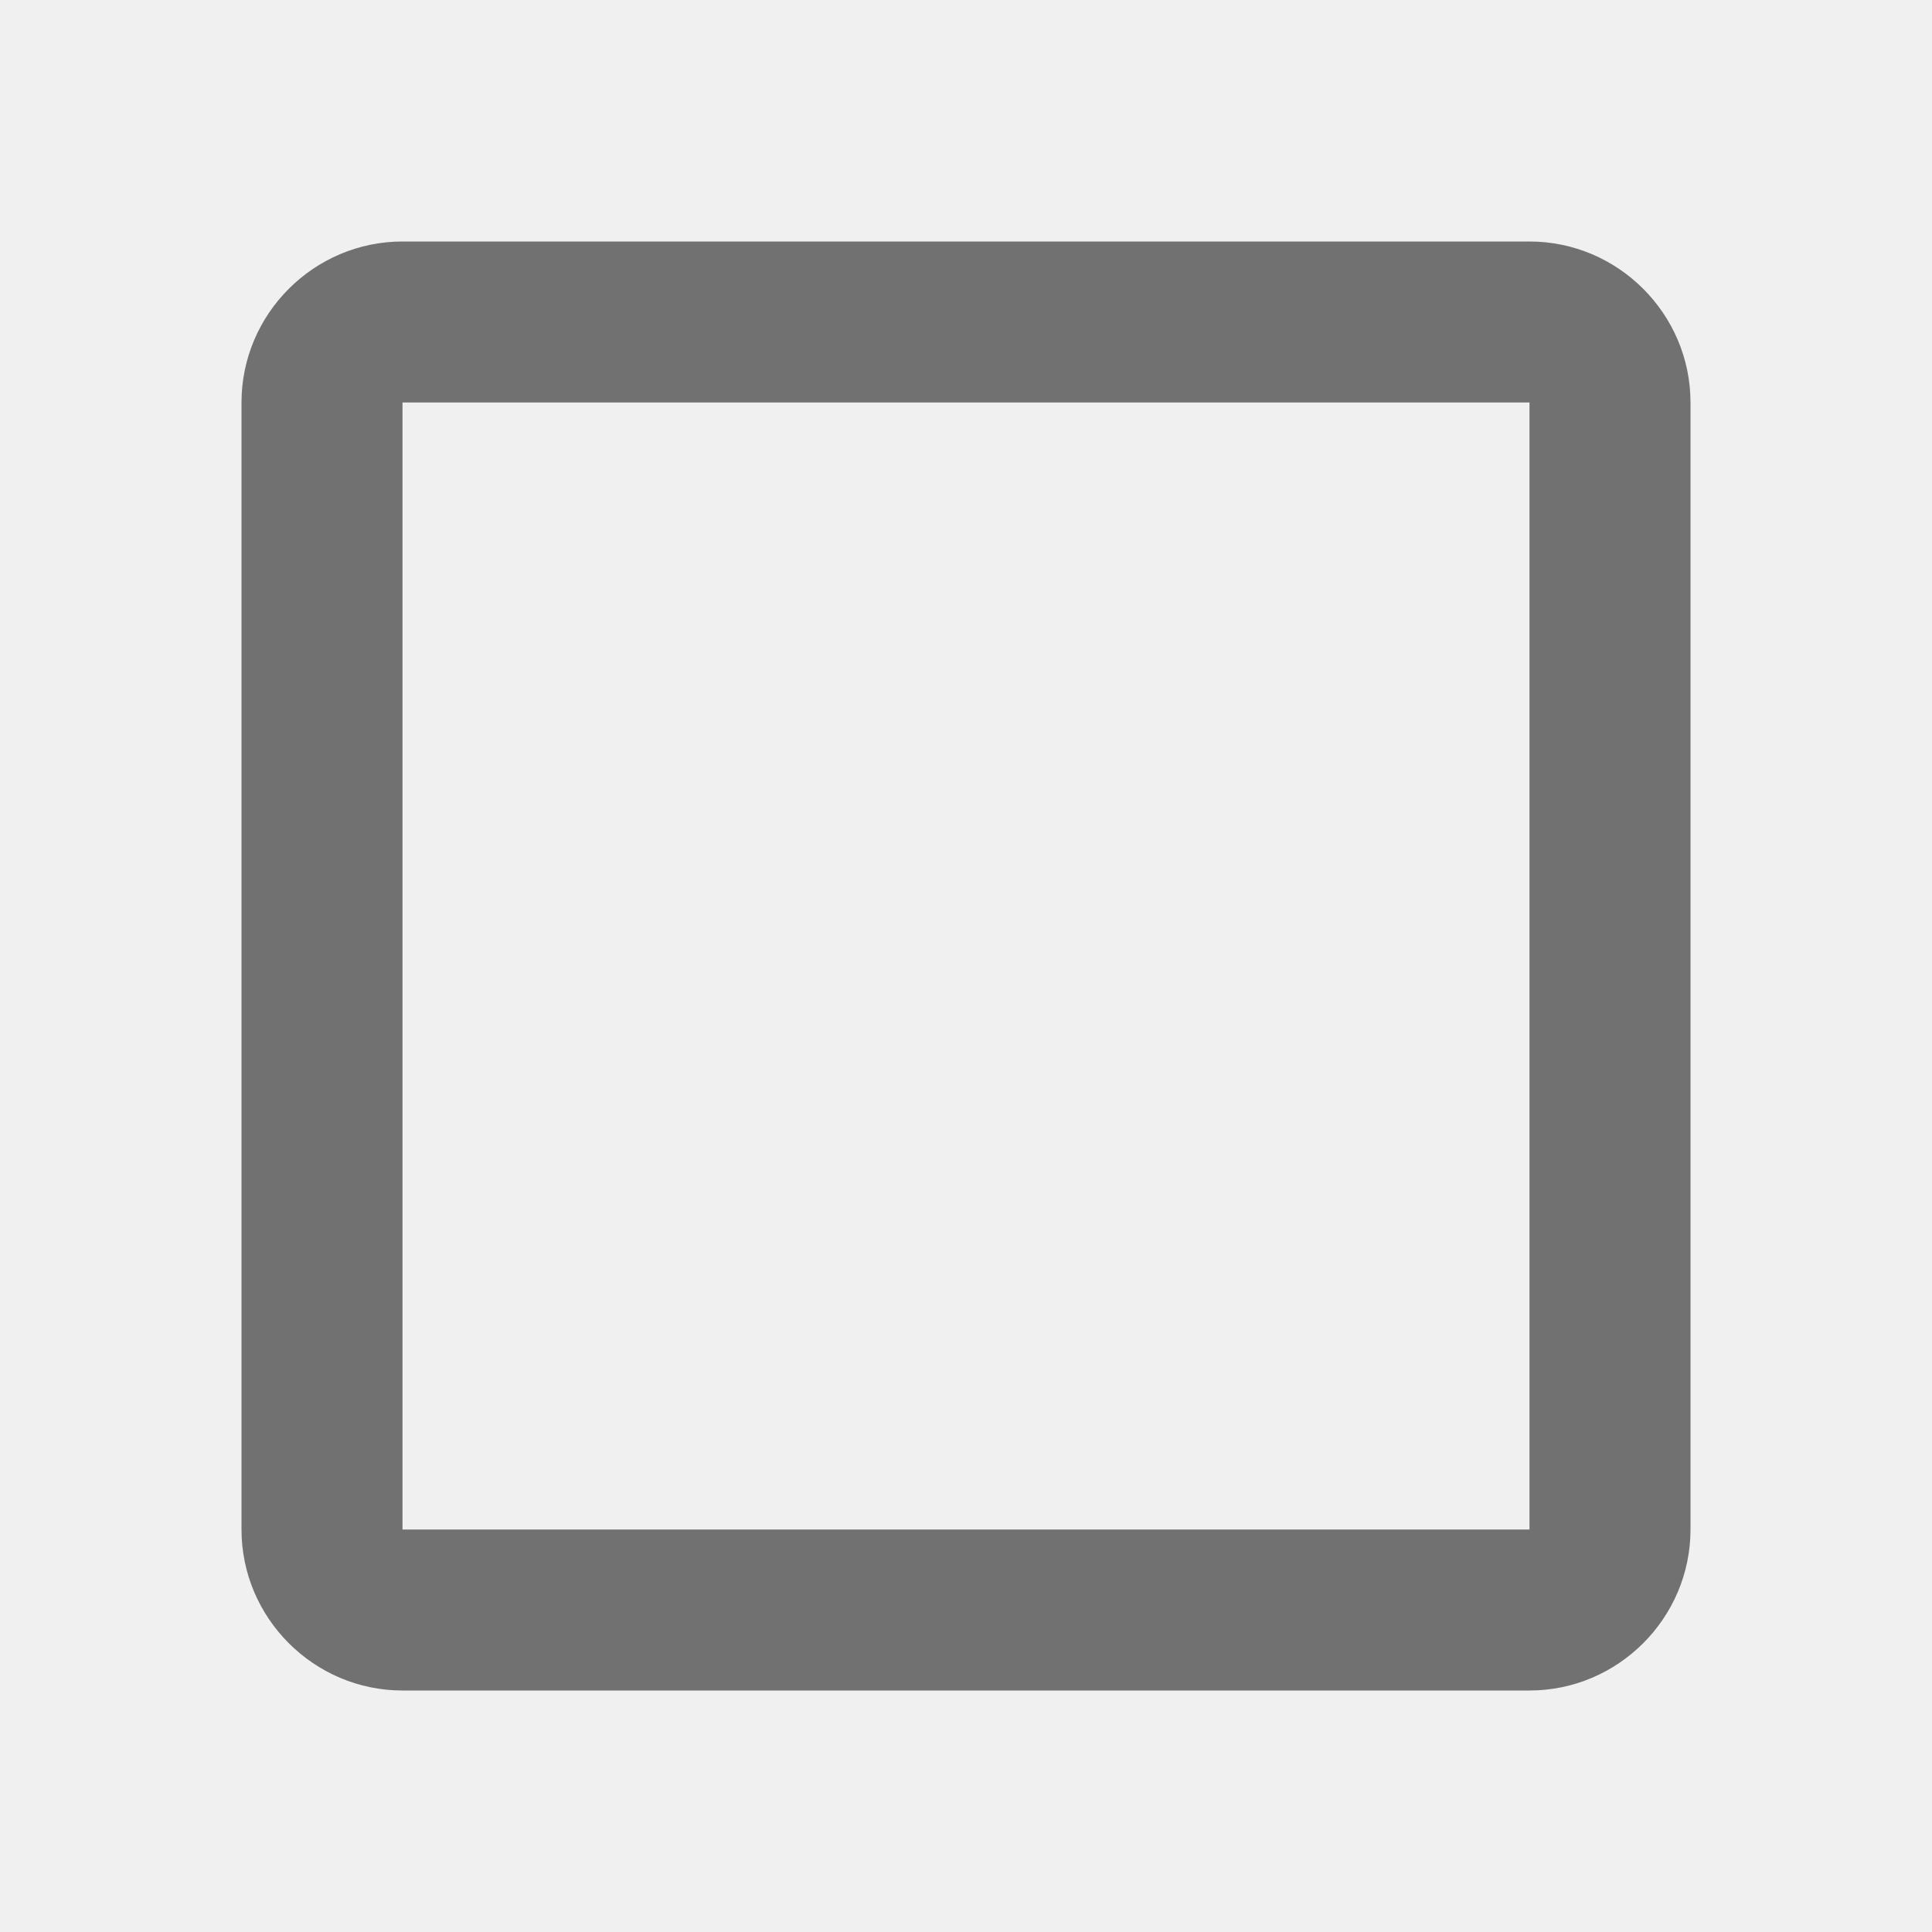
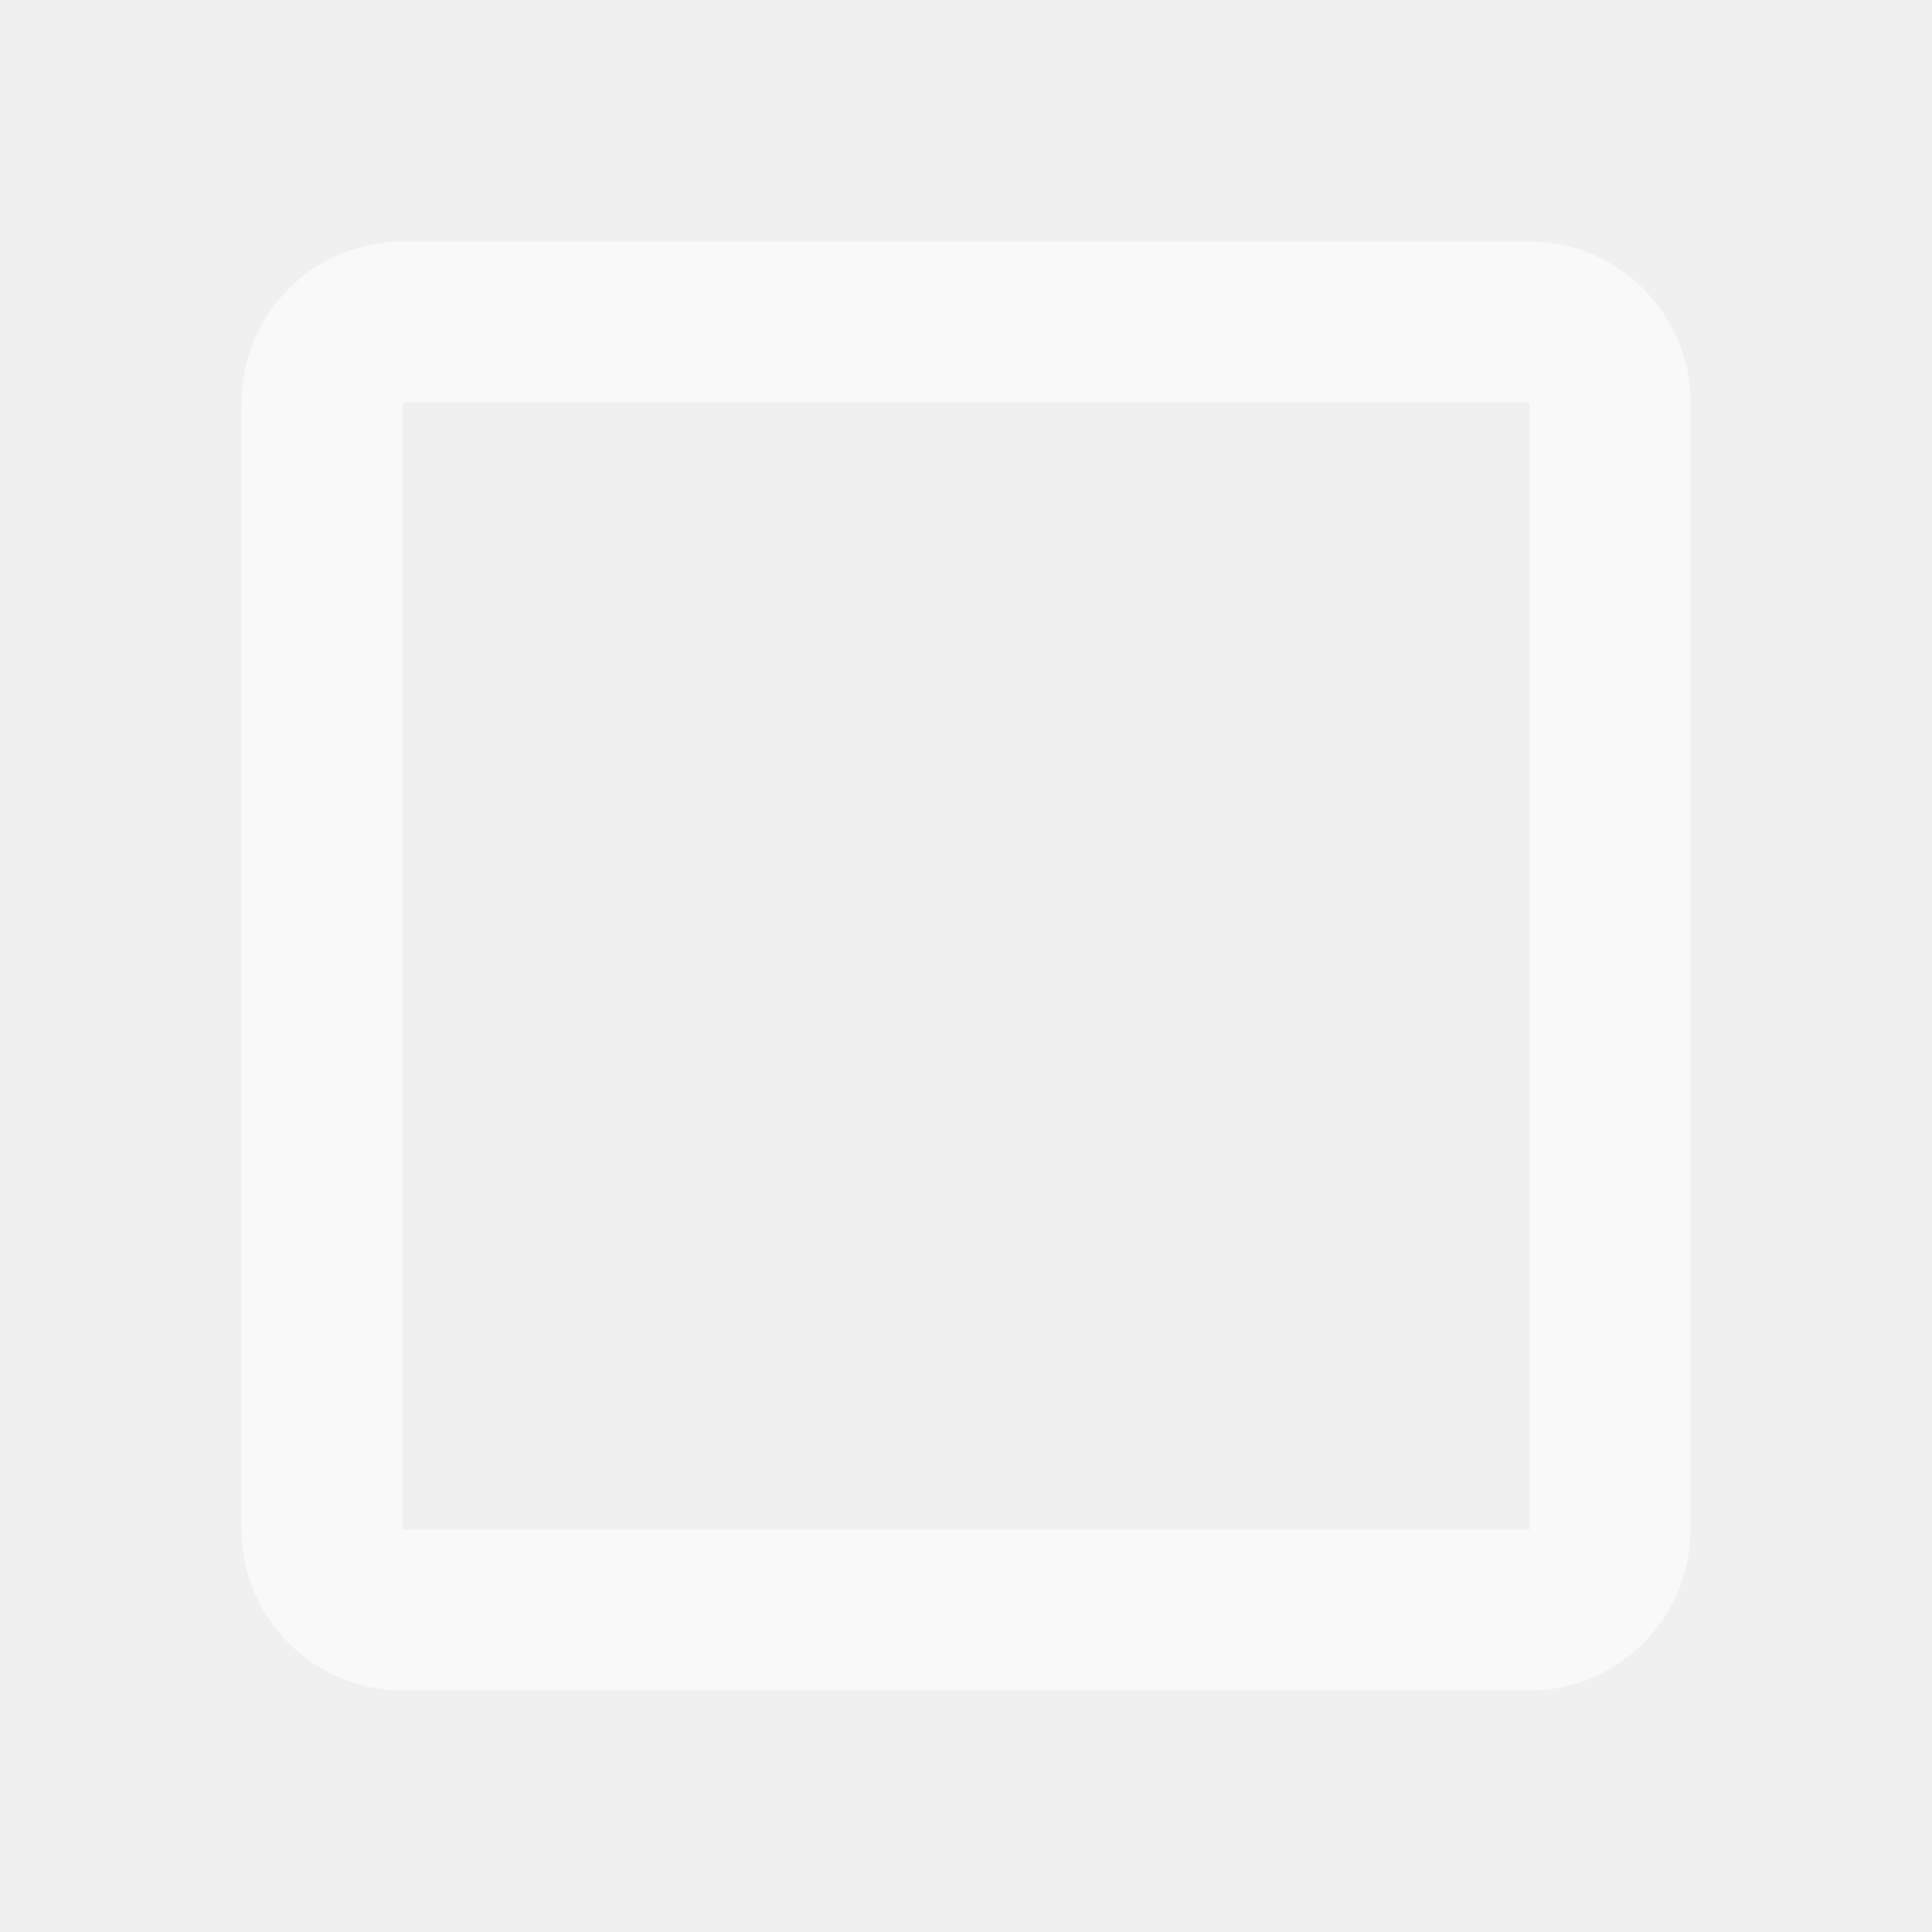
<svg xmlns="http://www.w3.org/2000/svg" width="24" height="24" viewBox="0 0 24 24">
-   <path d="M19 5v14H5V5h14m0-2H5c-1.1 0-2 .9-2 2v14c0 1.1.9 2 2 2h14c1.1 0 2-.9 2-2V5c0-1.1-.9-2-2-2z" fill="#1c1c1c" opacity="0.6" />
+   <path d="M19 5v14H5V5h14m0-2H5c-1.1 0-2 .9-2 2v14c0 1.1.9 2 2 2h14c1.1 0 2-.9 2-2V5c0-1.1-.9-2-2-2z" fill="#ffffff" opacity="0.6" />
</svg>
